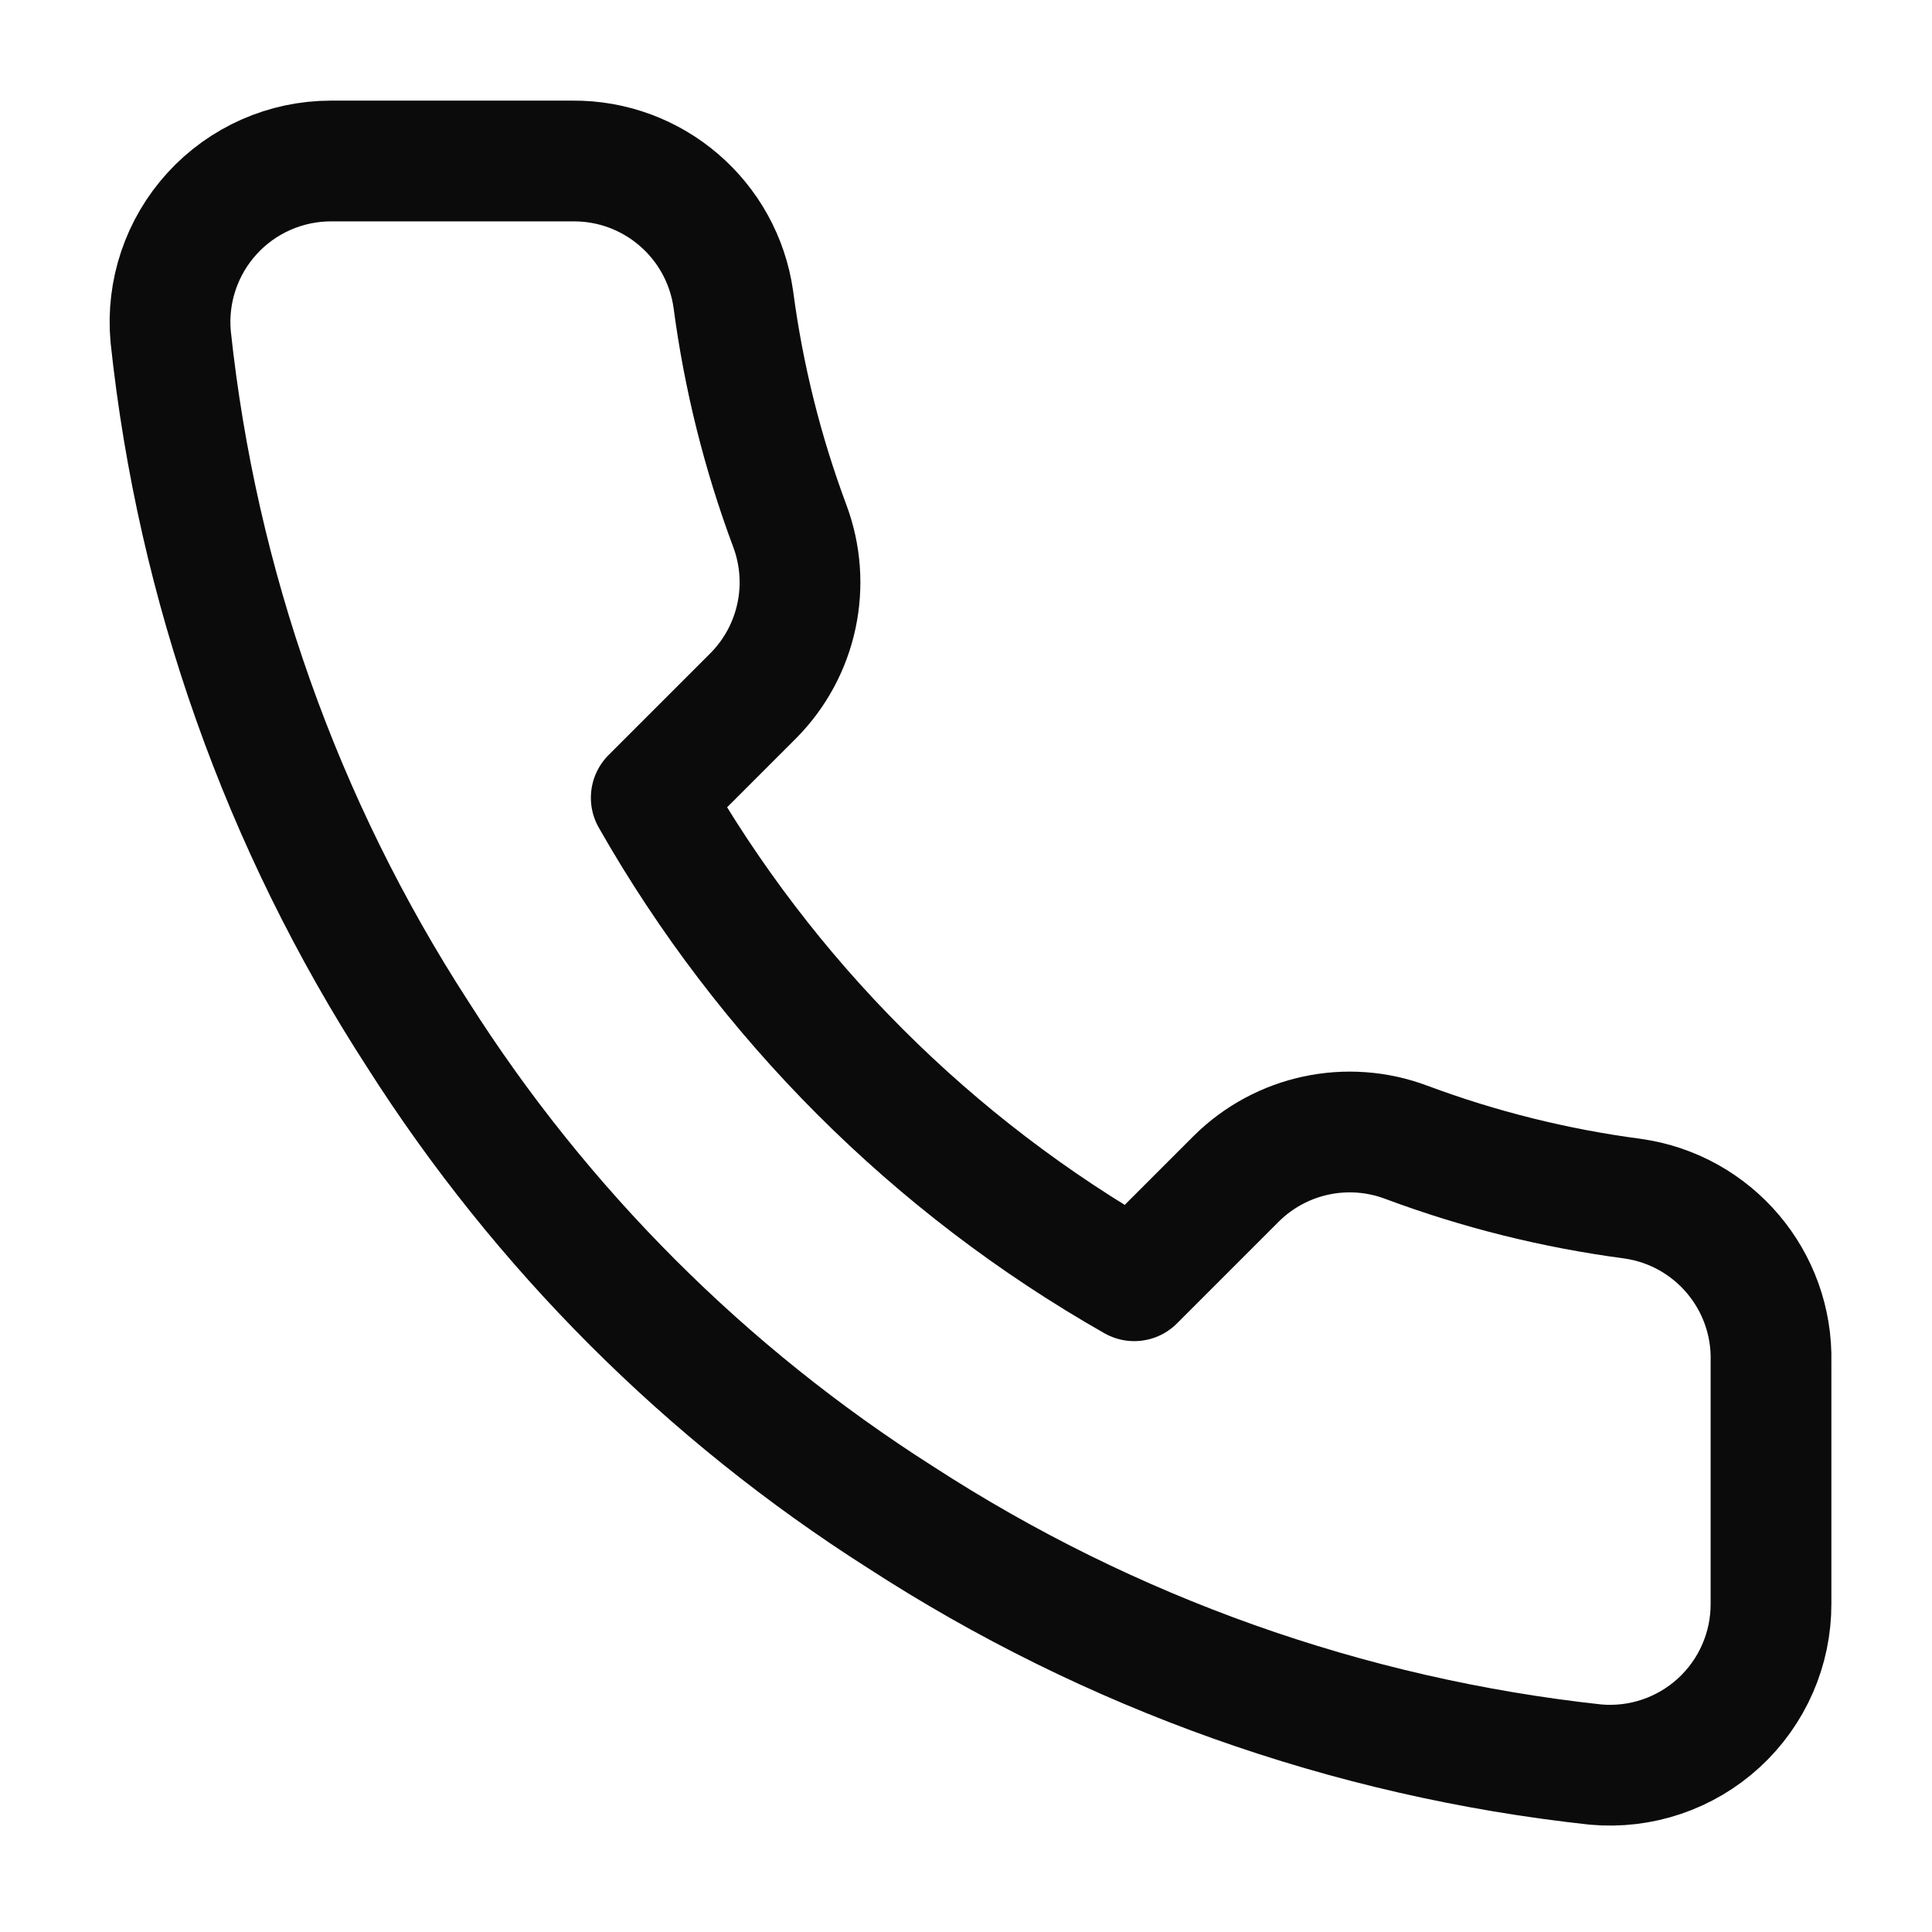
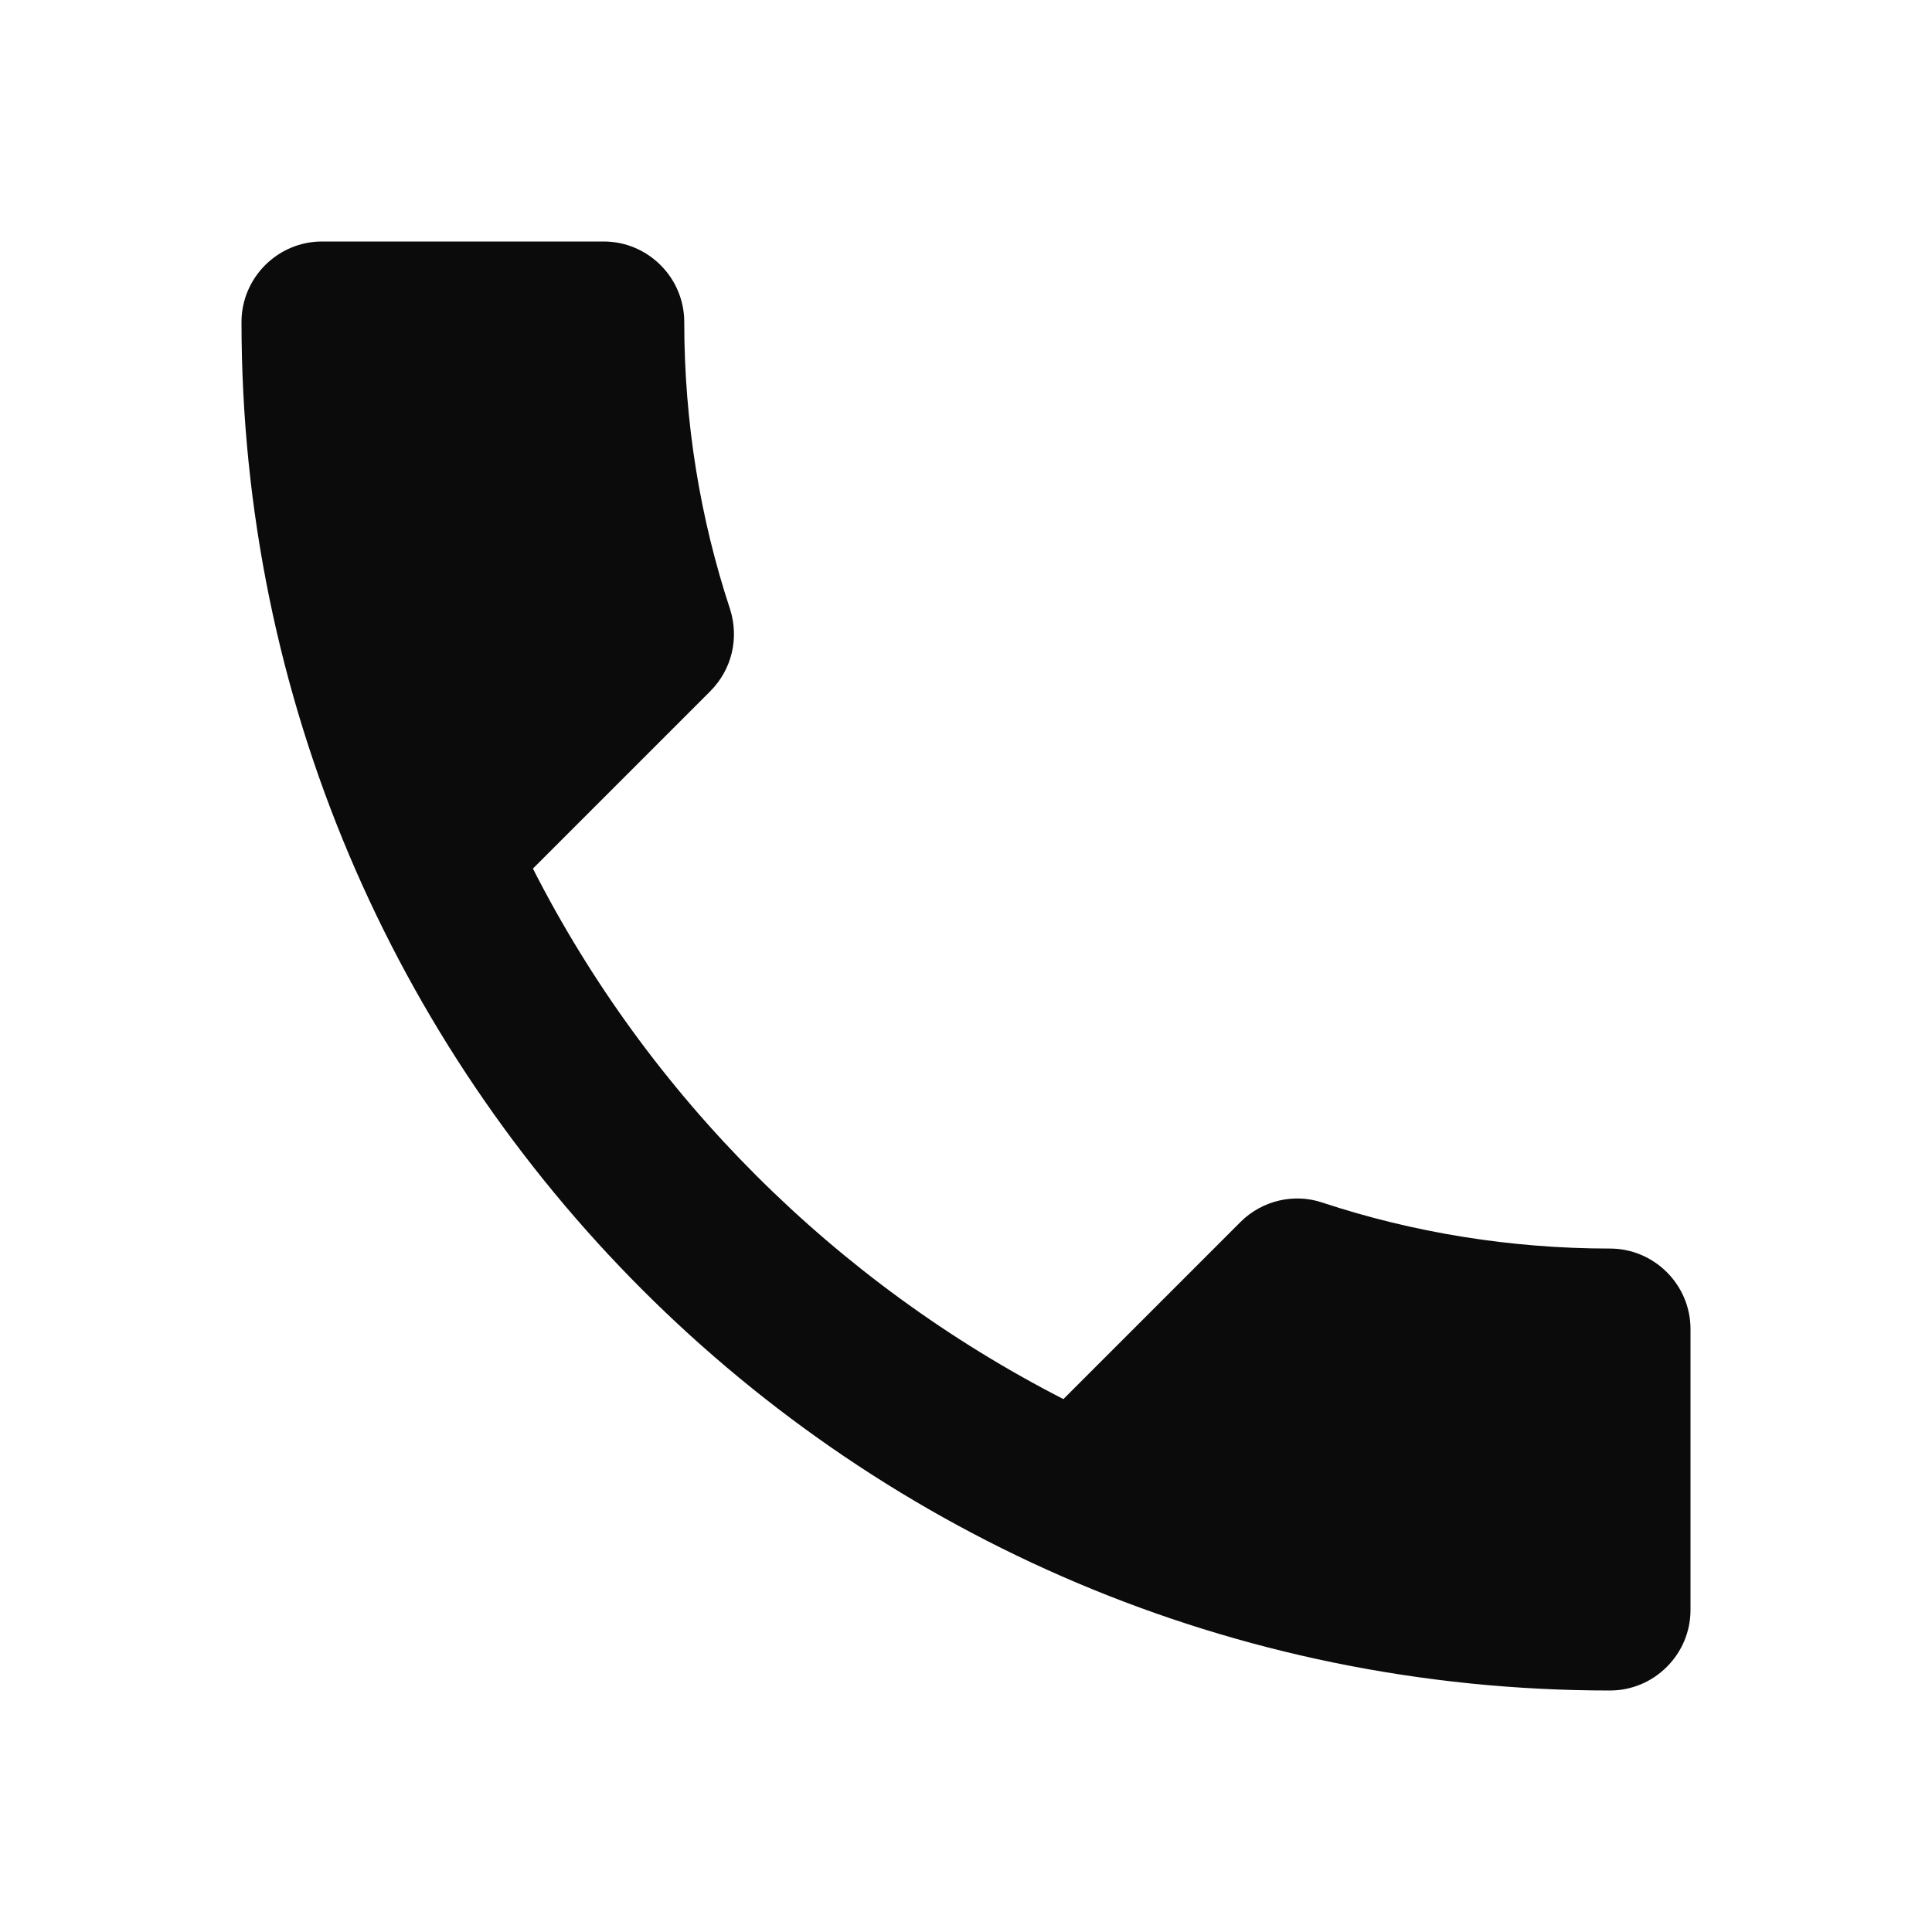
- <svg xmlns="http://www.w3.org/2000/svg" viewBox="0 0 24 24" fill="none" stroke="#0B0B0B" stroke-width="1.5" stroke-linecap="round" stroke-linejoin="round">
-   <path d="M22 16.92v3a2 2 0 0 1-2.18 2 19.79 19.79 0 0 1-8.63-3.07 19.5 19.5 0 0 1-6-6 19.79 19.79 0 0 1-3.07-8.67A2 2 0 0 1 4.11 2h3a2 2 0 0 1 2 1.72 12.84 12.84 0 0 0 .7 2.81 2 2 0 0 1-.45 2.11L8.09 9.91a16 16 0 0 0 6 6l1.27-1.27a2 2 0 0 1 2.11-.45 12.84 12.84 0 0 0 2.81.7A2 2 0 0 1 22 16.92z" />
+ <svg xmlns="http://www.w3.org/2000/svg" viewBox="0 0 24 24" fill="#0B0B0B">
+   <path d="M6.62 10.79c1.44 2.83 3.76 5.14 6.59 6.59l2.2-2.2c.27-.27.67-.36 1.02-.24 1.12.37 2.33.57 3.57.57.55 0 1 .45 1 1V20c0 .55-.45 1-1 1-9.39 0-17-7.61-17-17 0-.55.45-1 1-1h3.5c.55 0 1 .45 1 1 0 1.25.2 2.45.57 3.57.11.35.03.74-.25 1.02l-2.2 2.2z" />
</svg>
